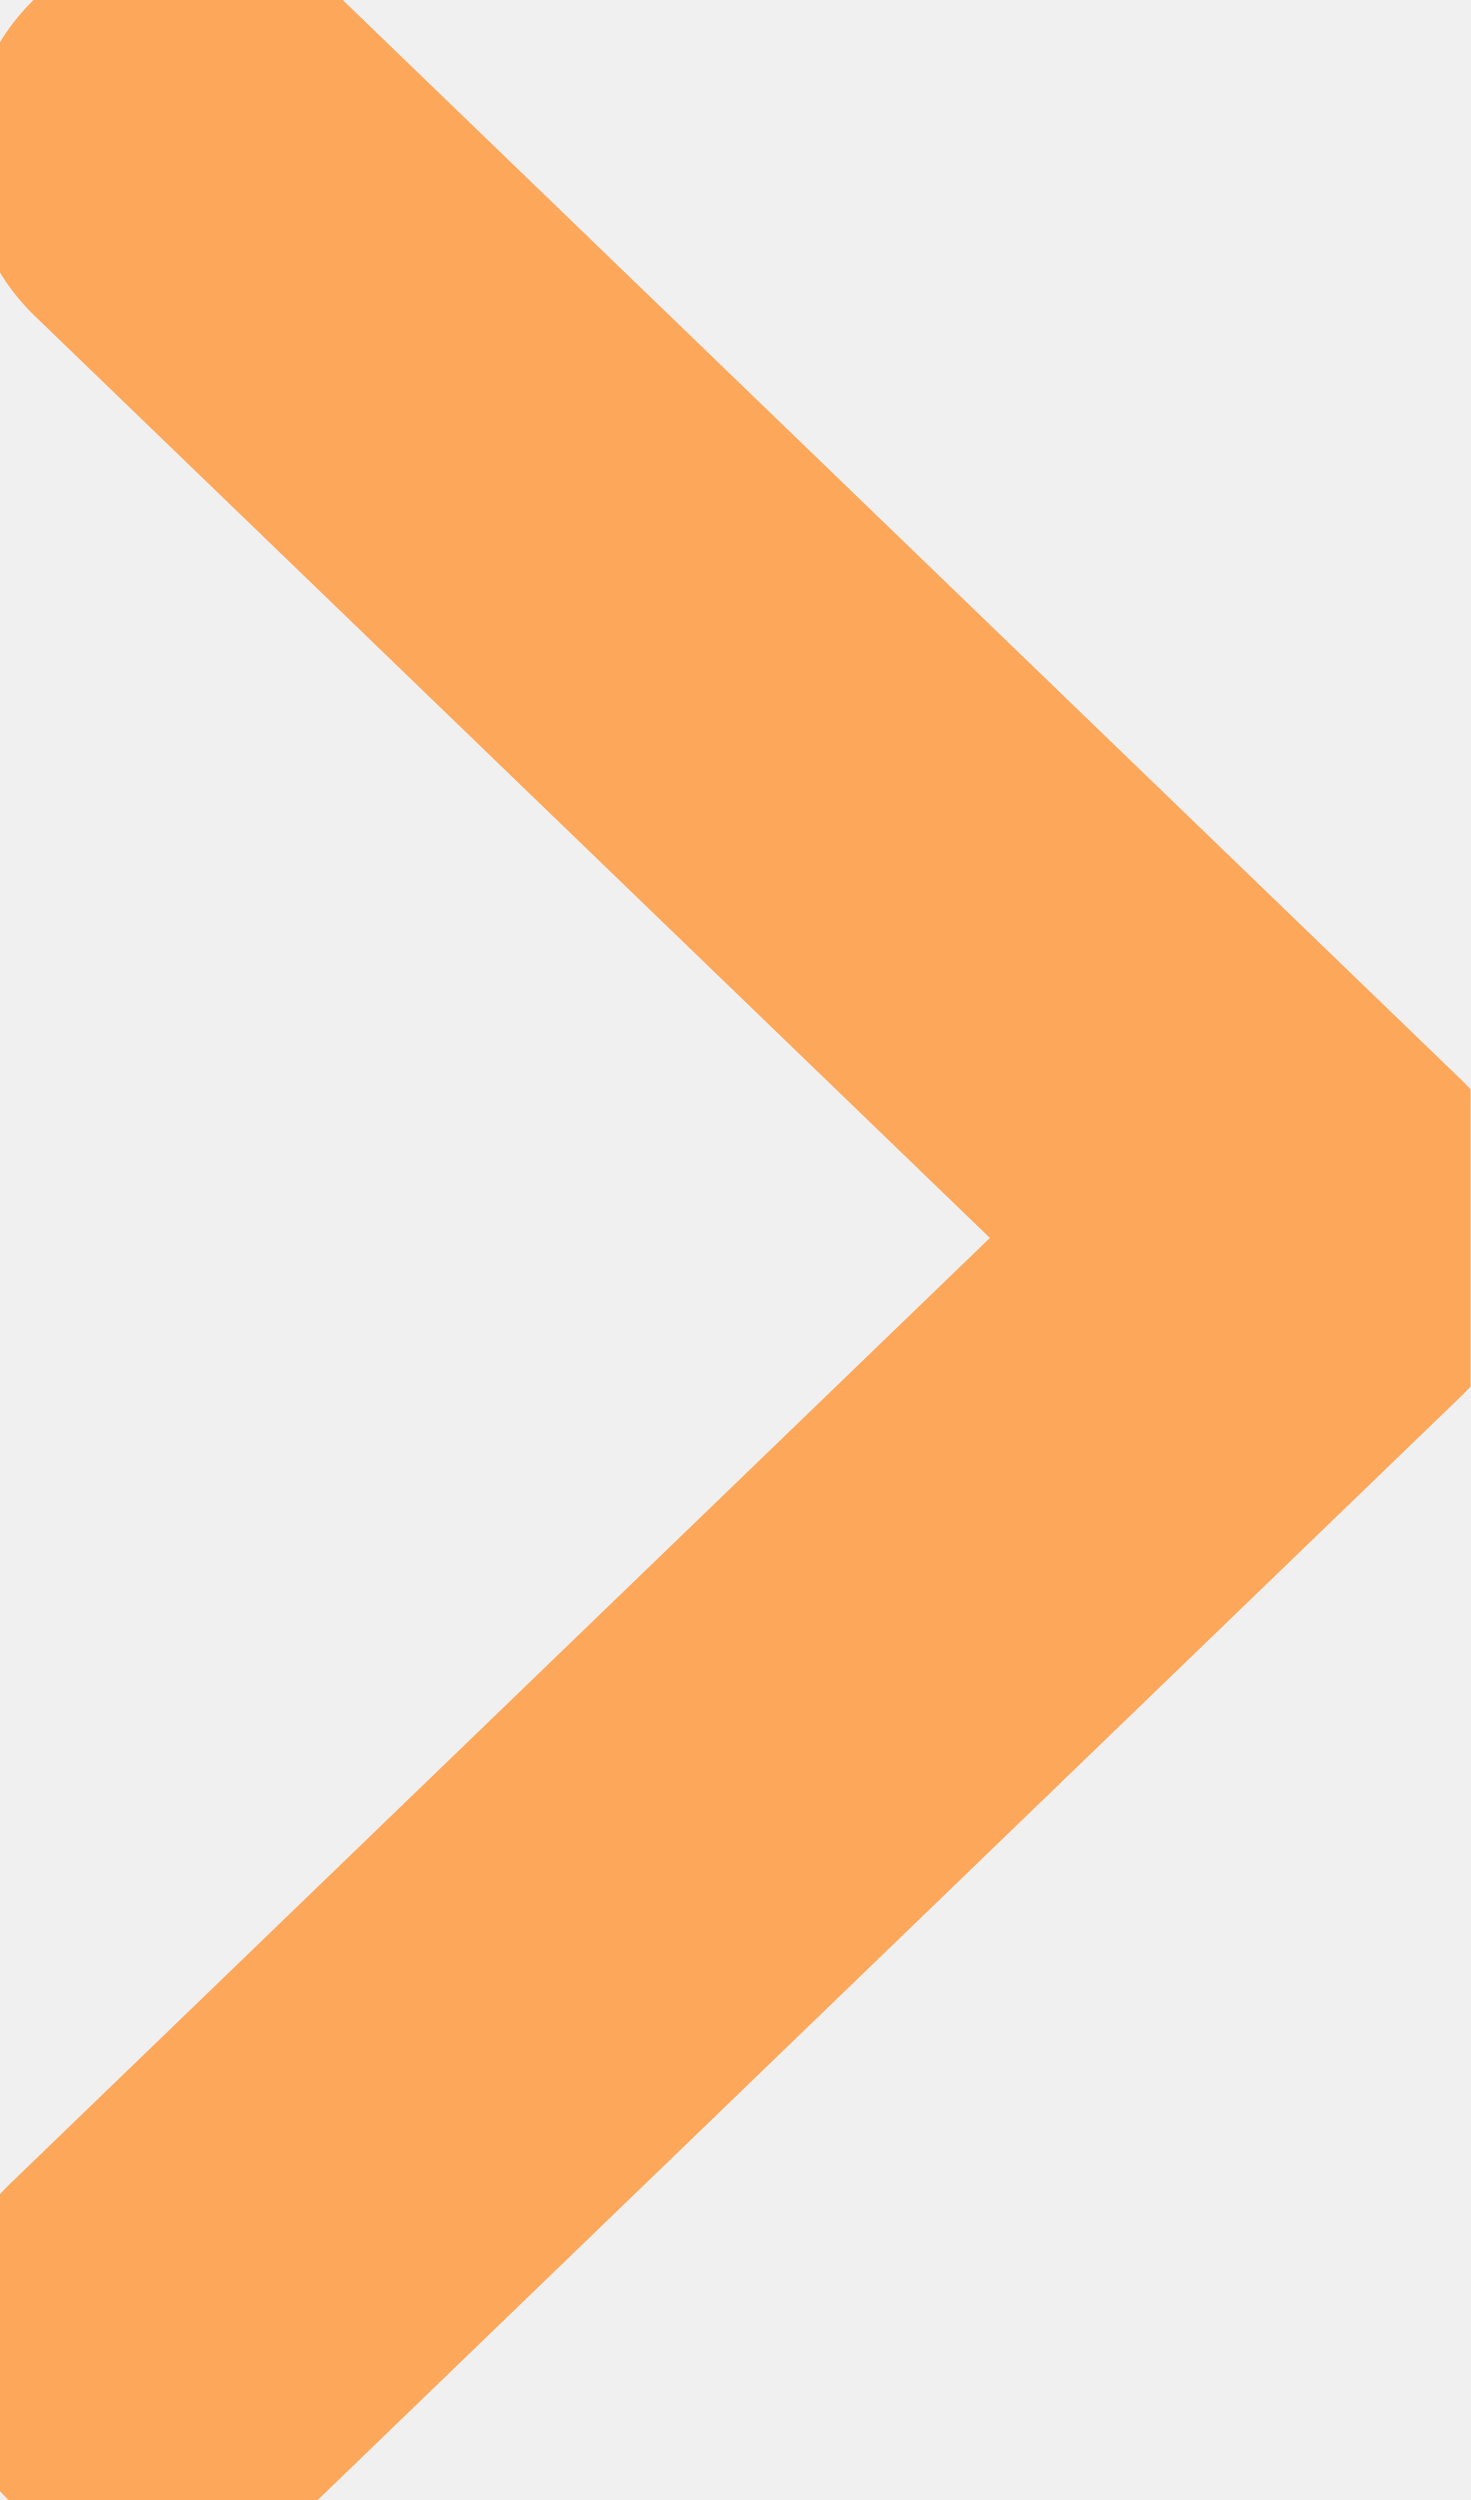
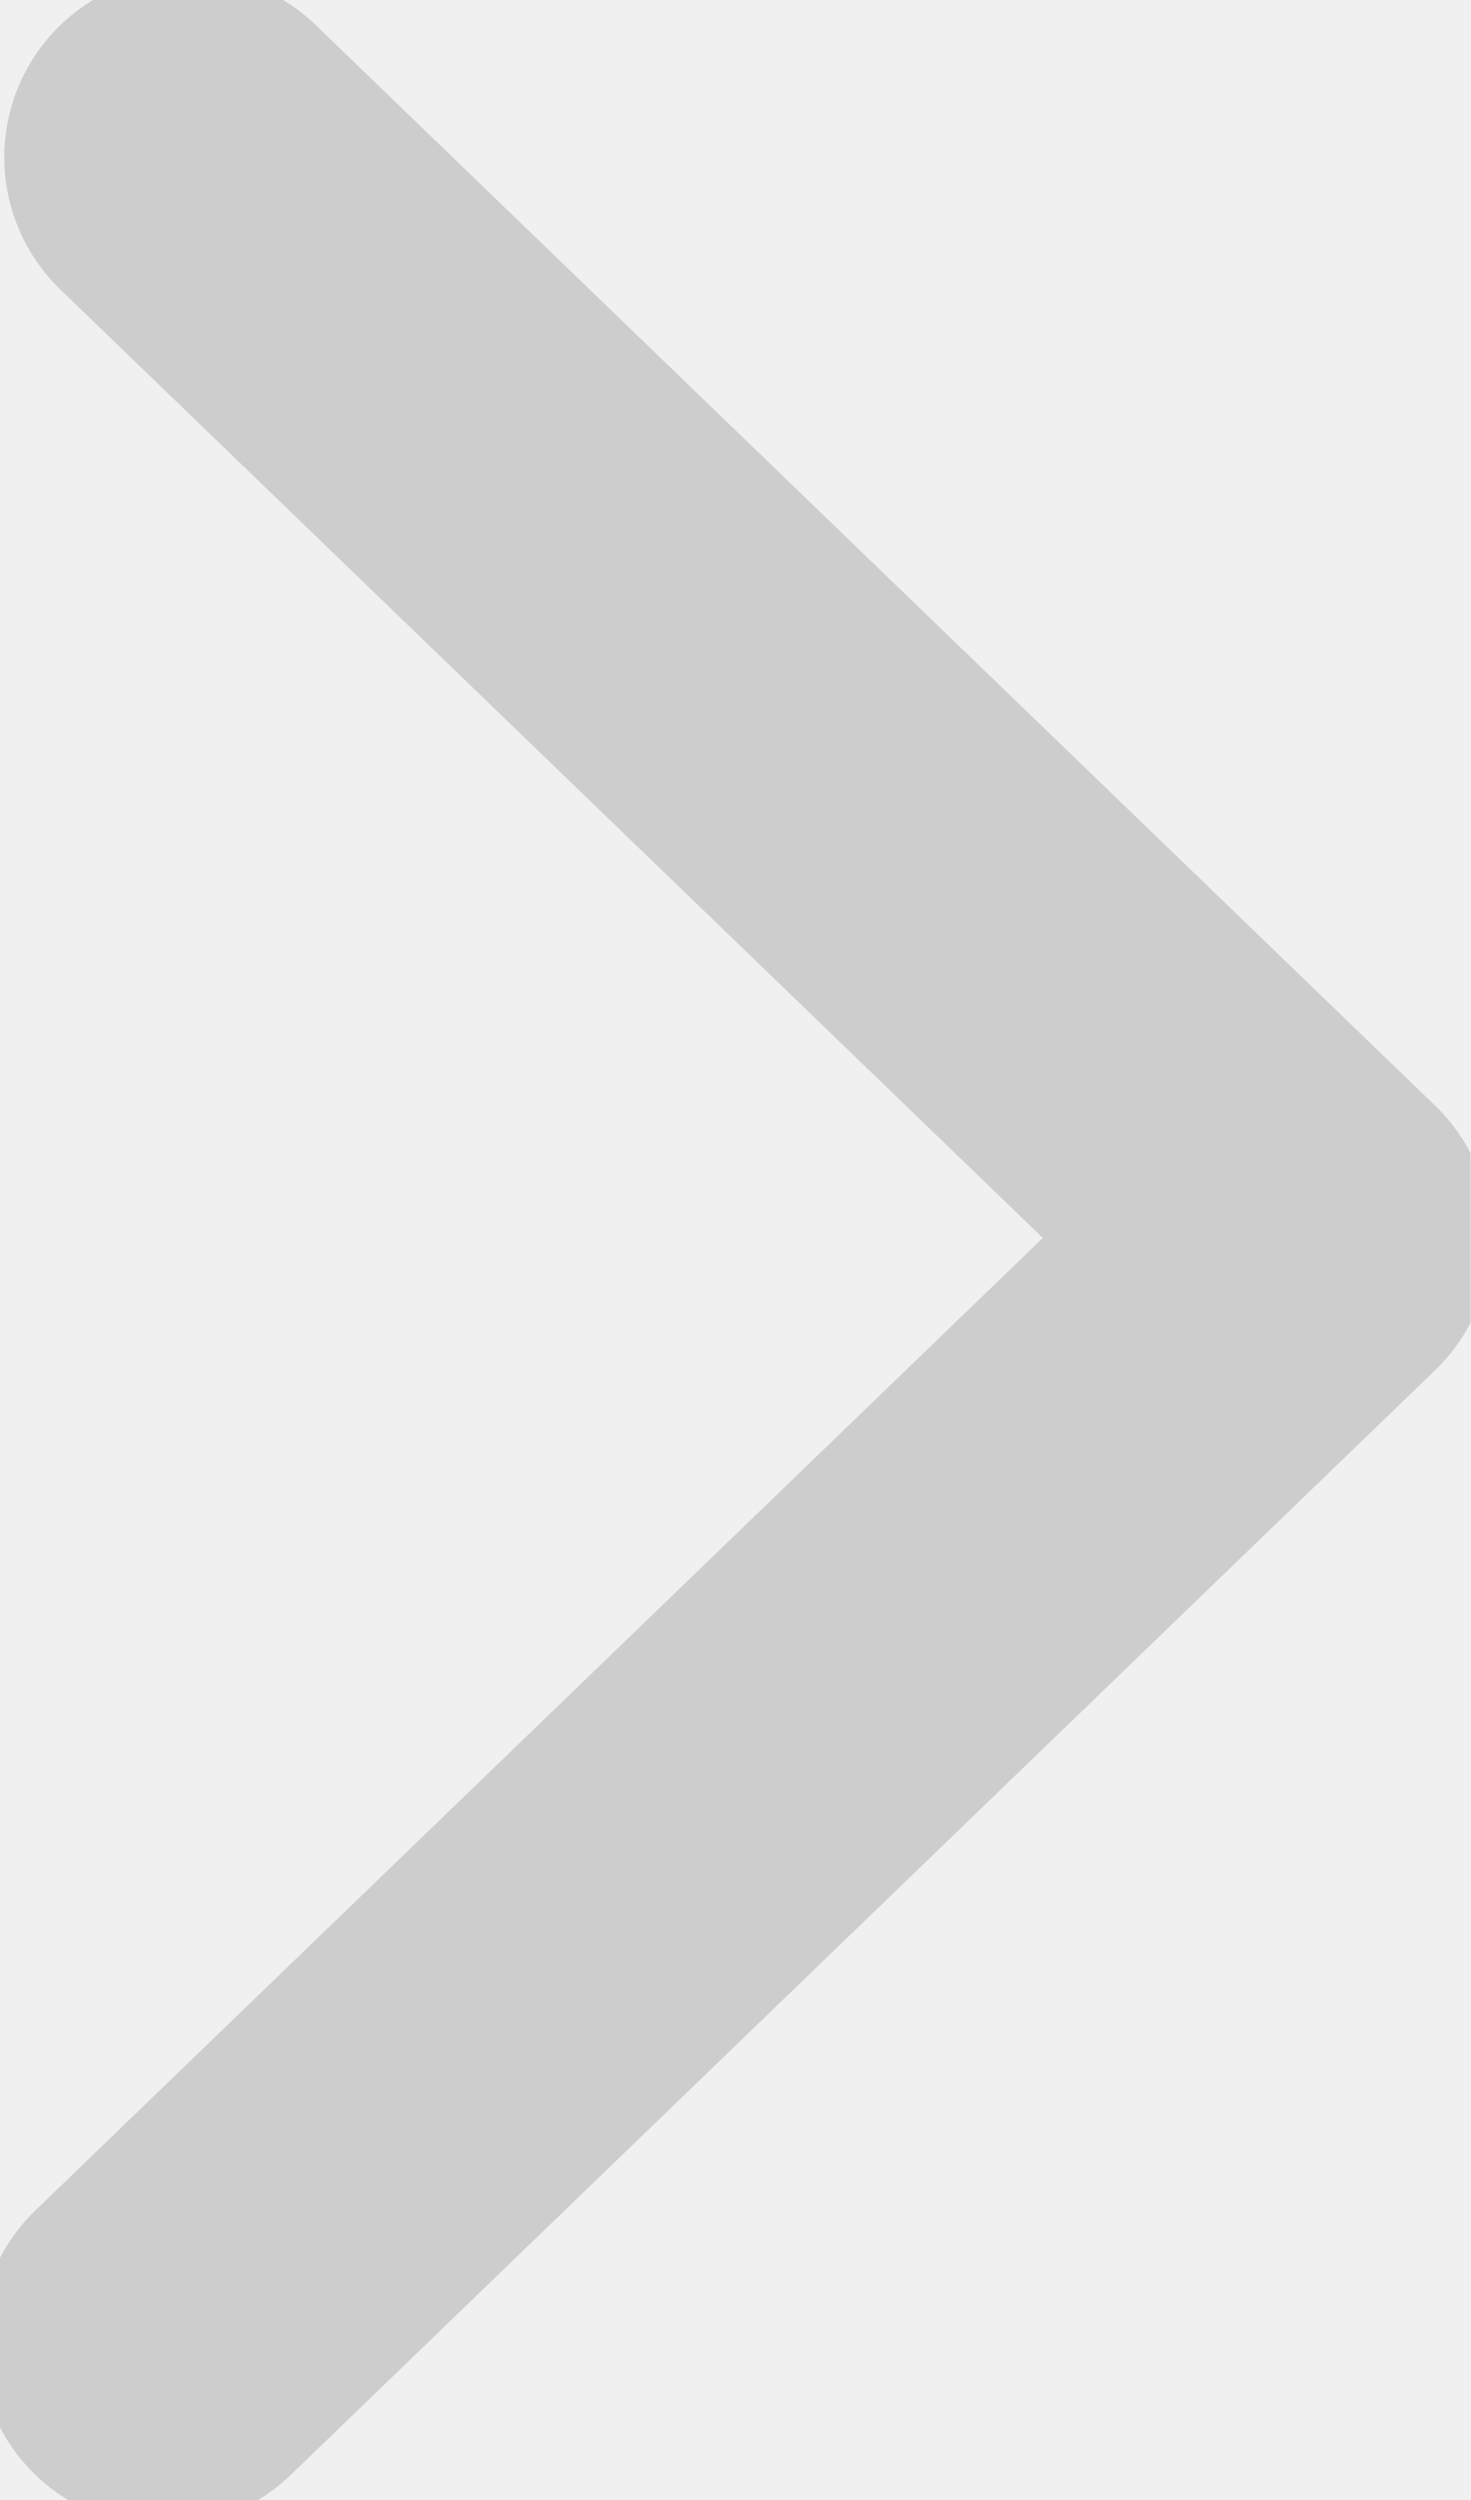
<svg xmlns="http://www.w3.org/2000/svg" width="10" height="17" viewBox="0 0 10 17" fill="none">
  <g clip-path="url(#clip0_463_2942)">
-     <path d="M1.279 1.07L8.891 8.418L1.109 15.93" stroke="#FF9534" stroke-opacity="0.8" stroke-width="3" stroke-linecap="round" stroke-linejoin="round" />
+     <path d="M1.279 1.07L8.891 8.418L1.109 15.93" stroke="#CDCDCD" stroke-width="2.5" stroke-linecap="round" stroke-linejoin="round" />
  </g>
  <defs>
    <clipPath id="clip0_463_2942">
      <rect width="10" height="17" fill="white" transform="matrix(-1 0 0 1 10 0)" />
    </clipPath>
  </defs>
</svg>
